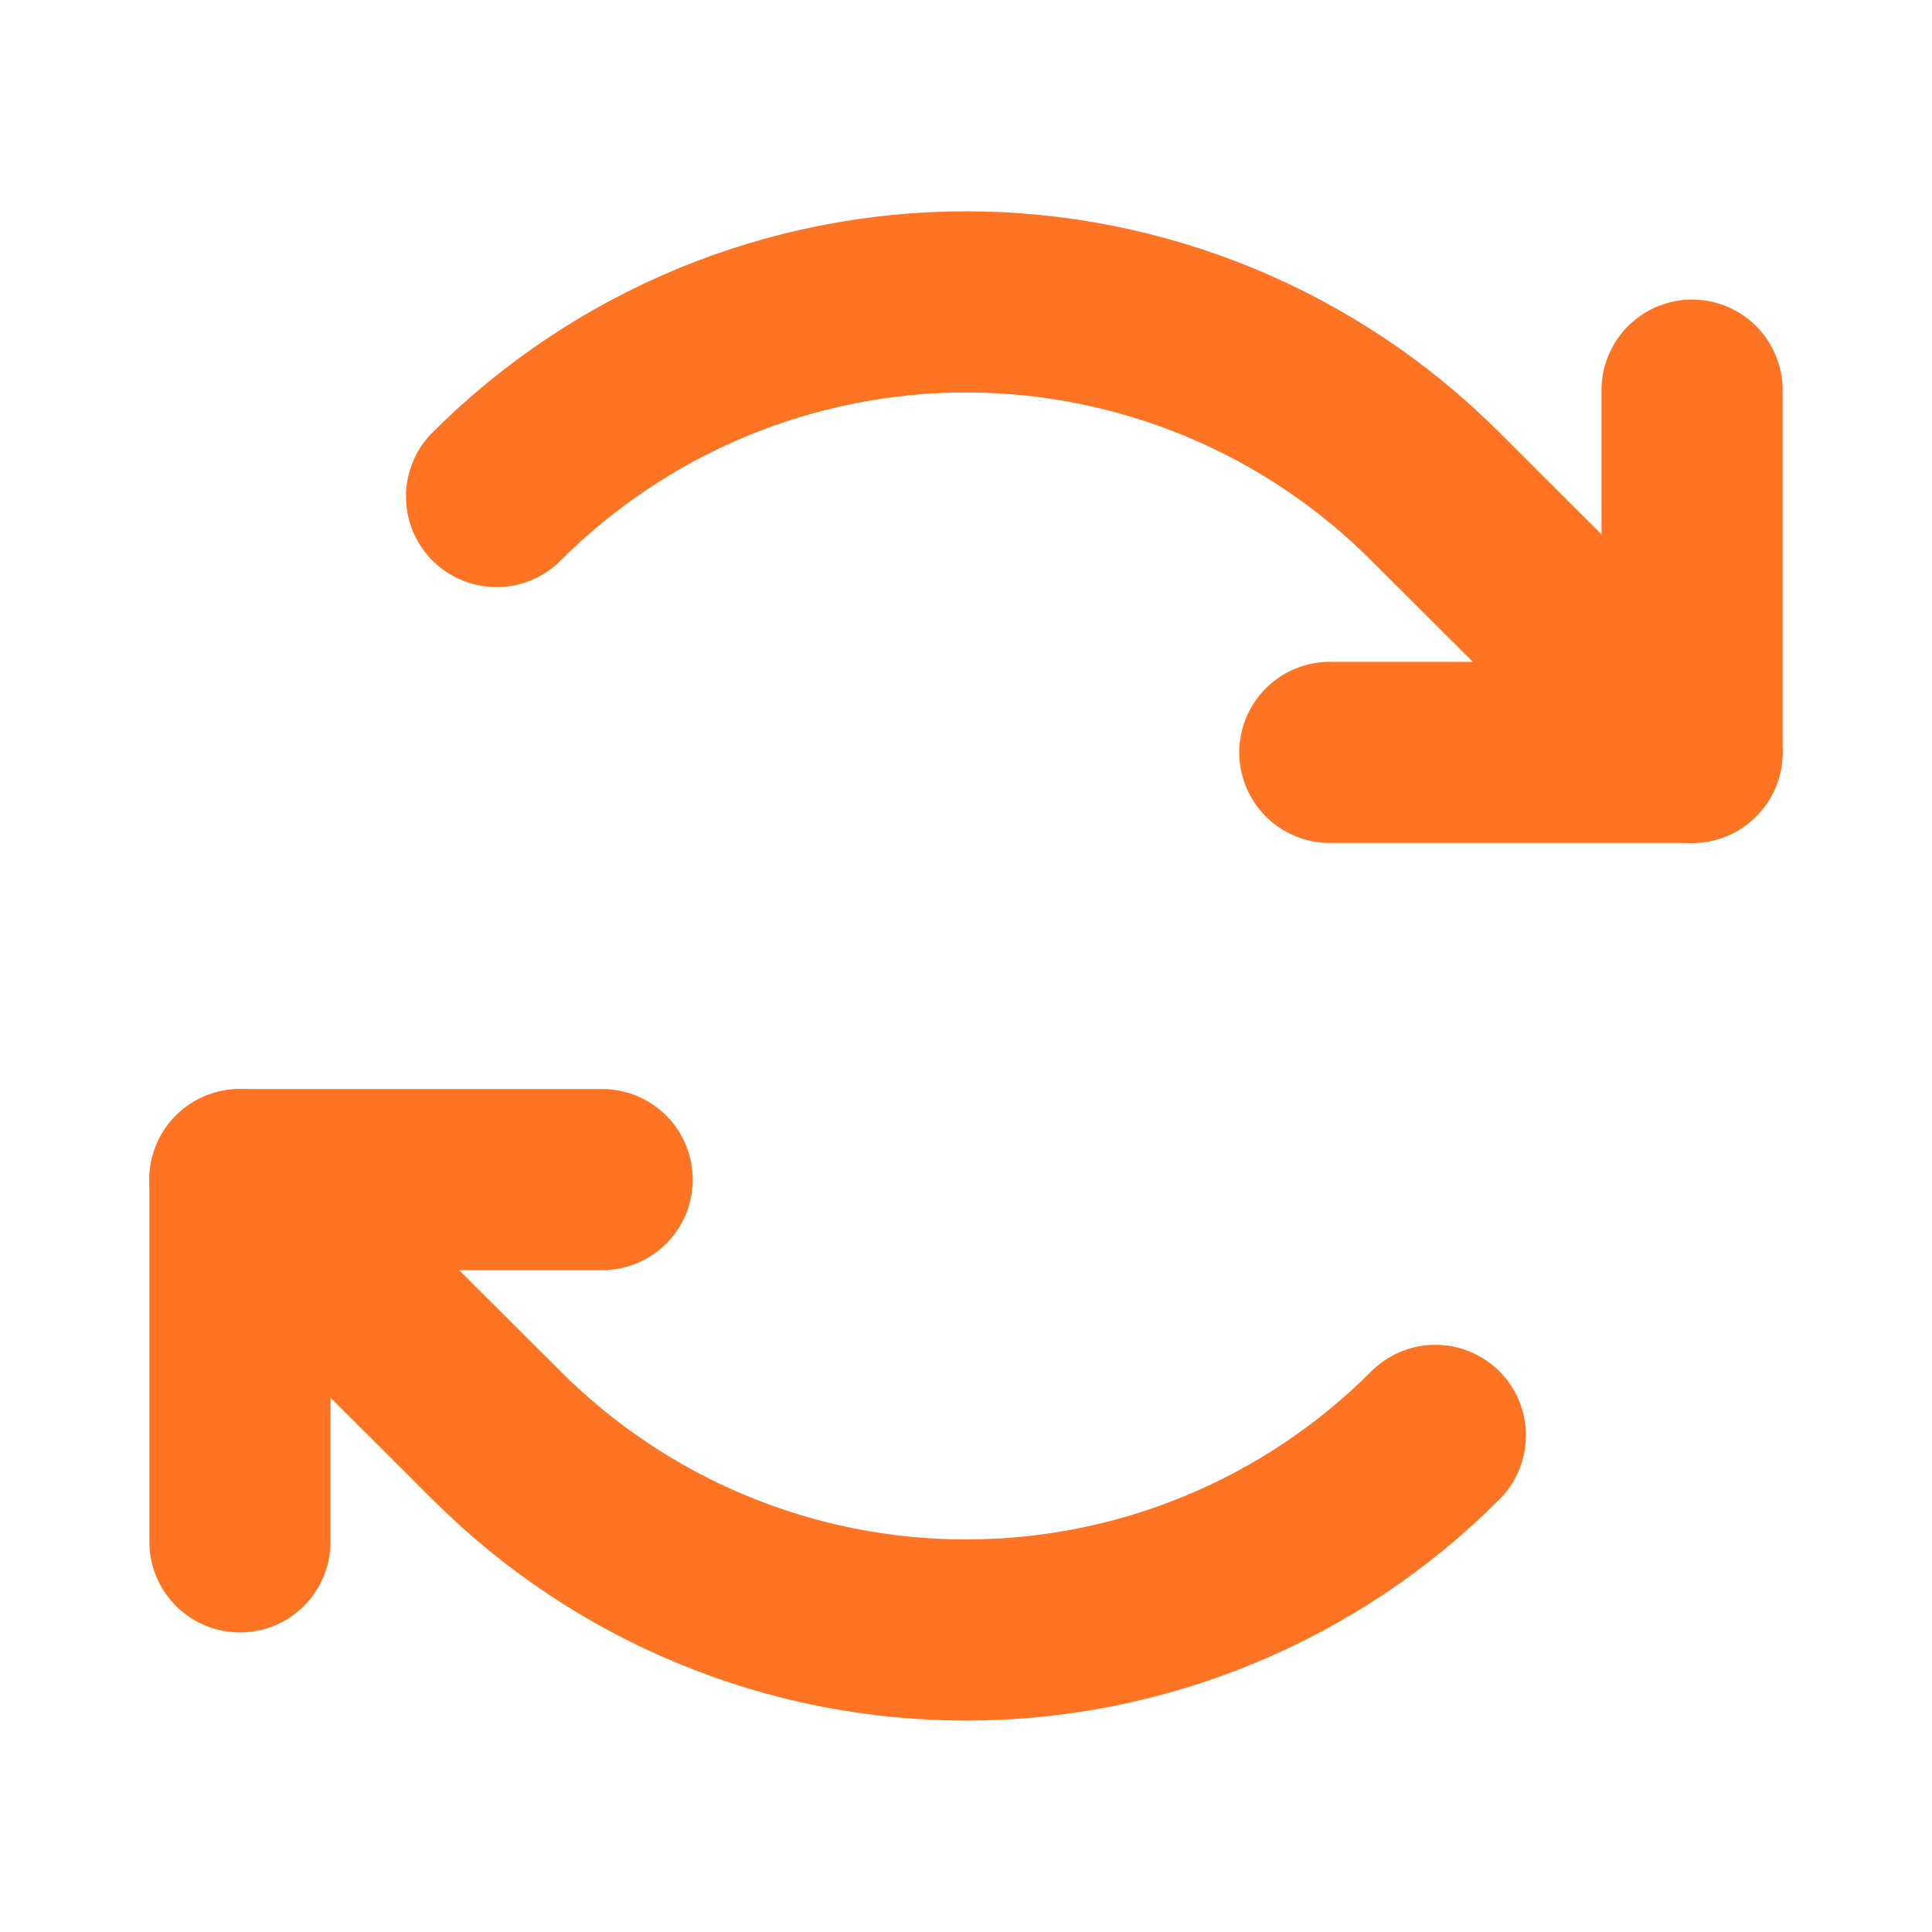
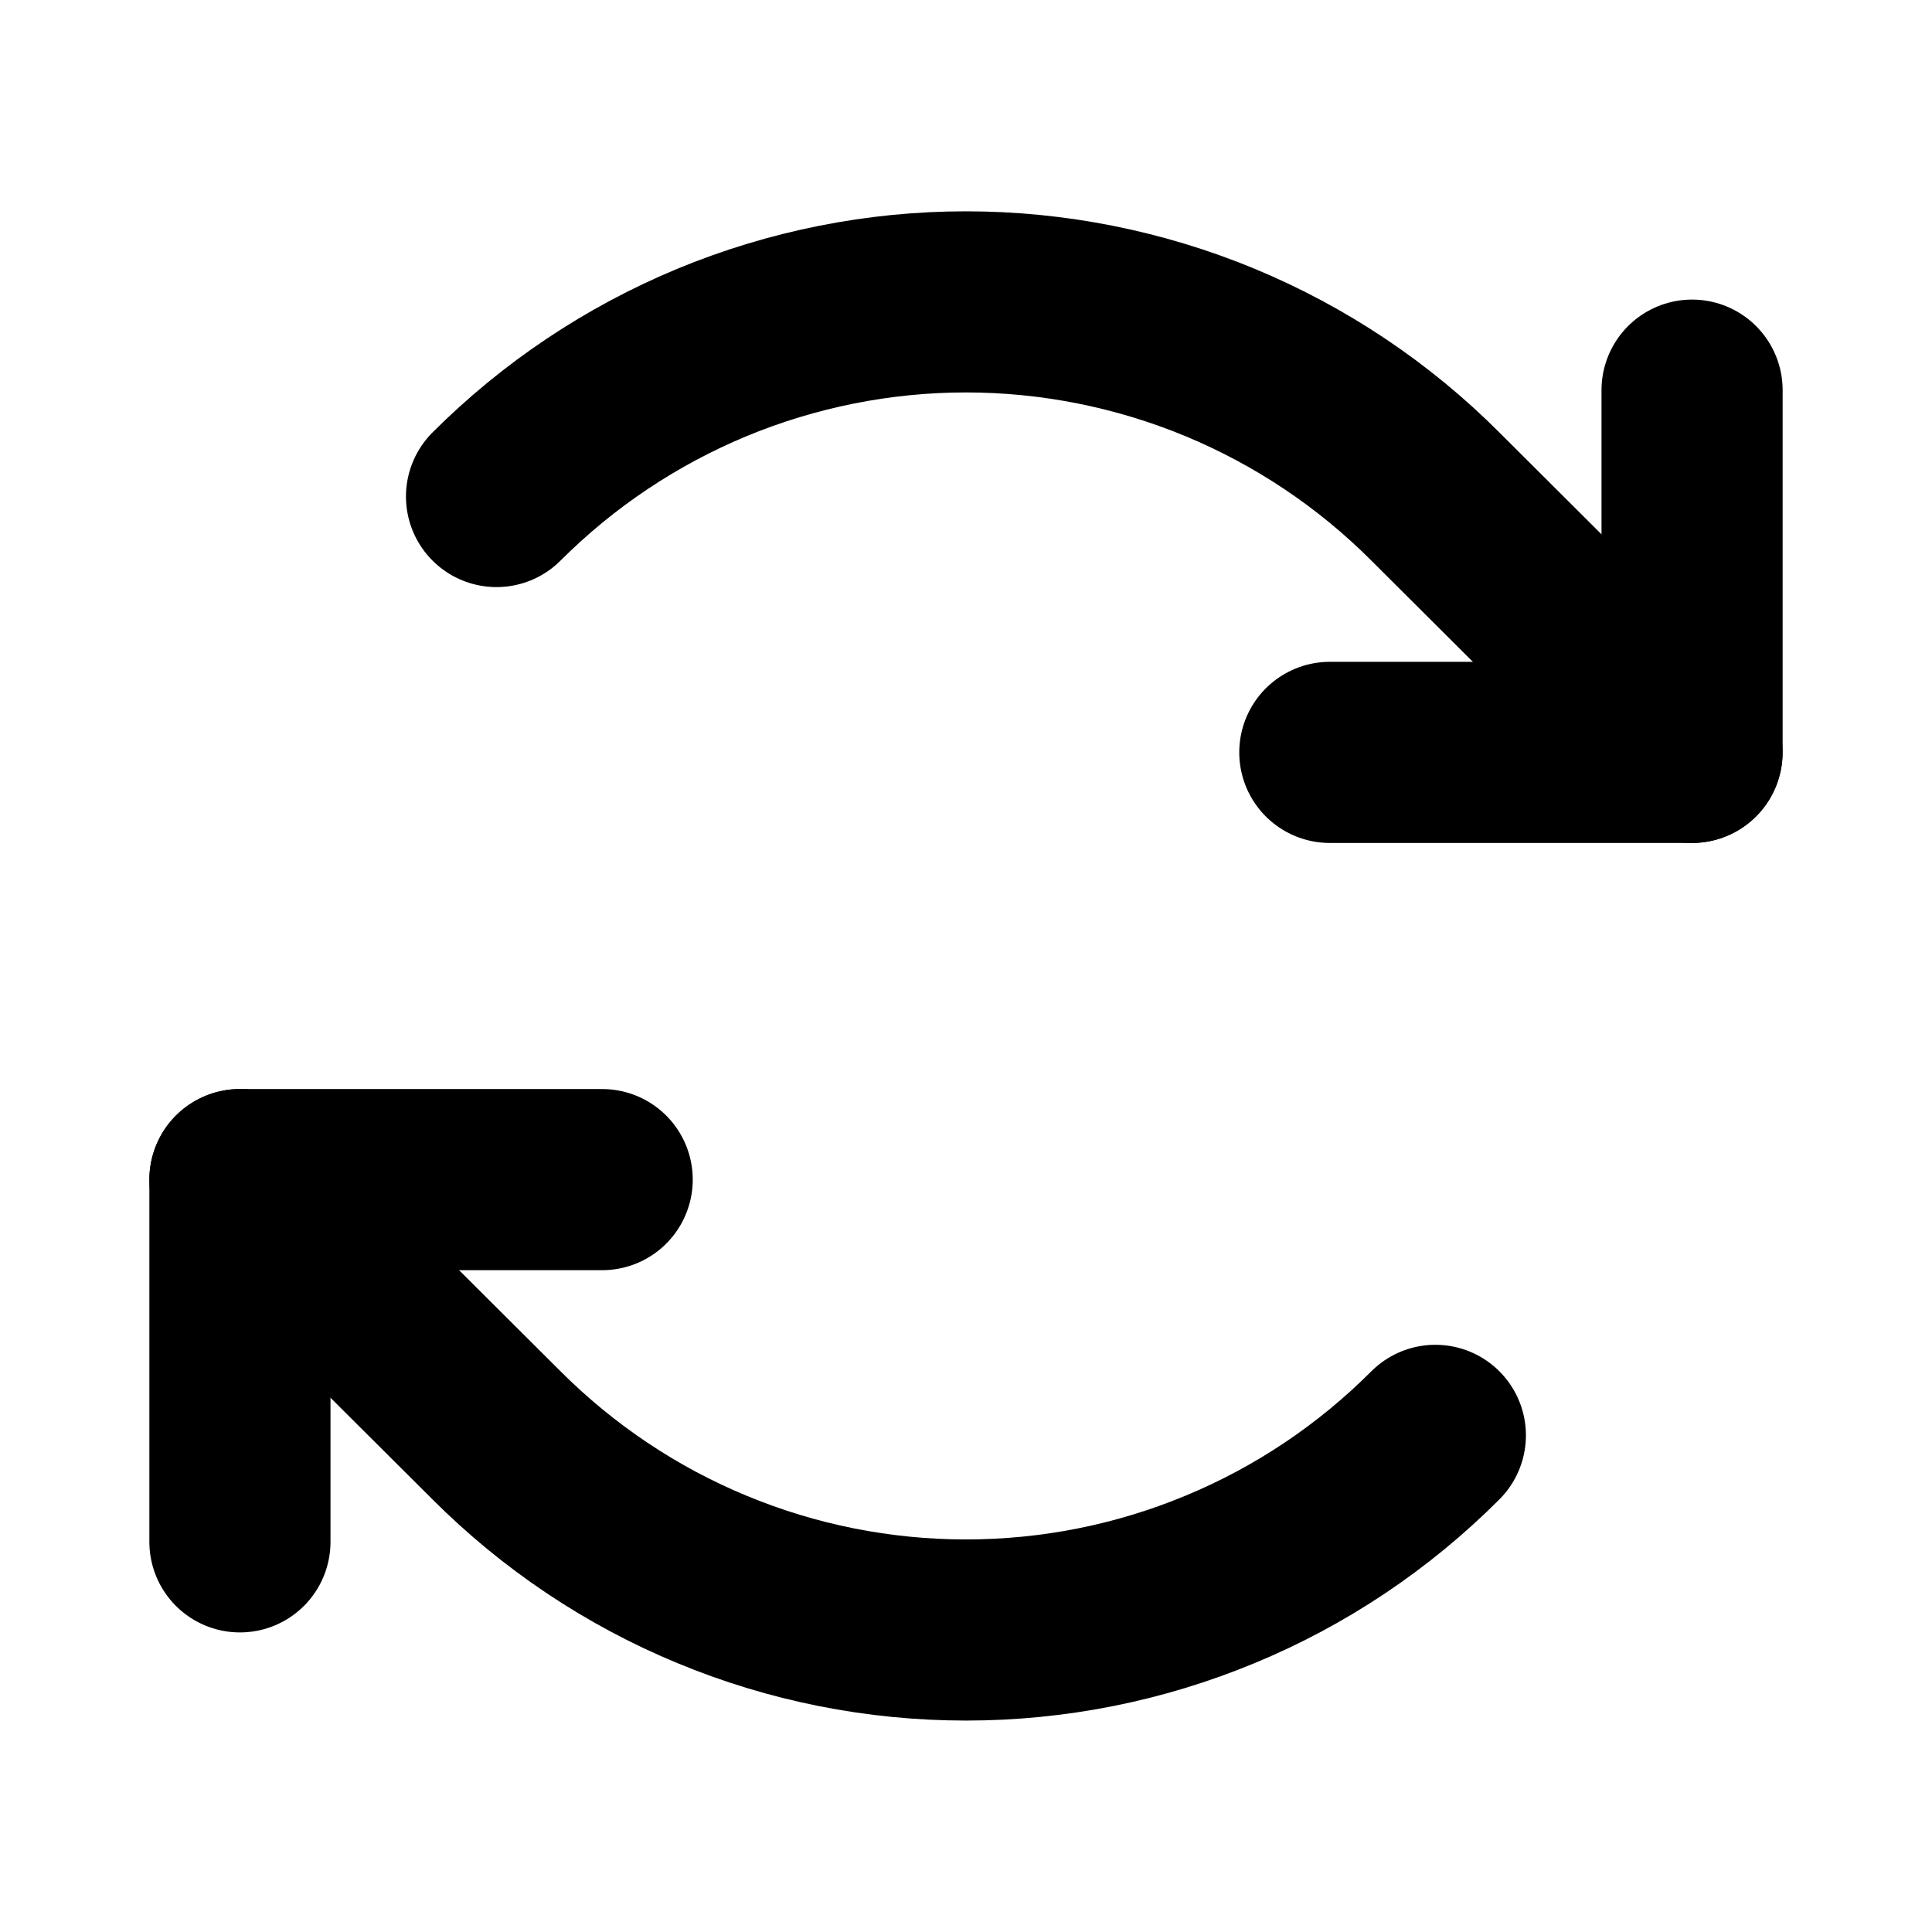
<svg xmlns="http://www.w3.org/2000/svg" width="16" height="16" viewBox="0 0 16 16" fill="none">
-   <path d="M11.013 6.231H14.013V3.231" stroke="#FF7422" stroke-width="1.5" stroke-linecap="round" stroke-linejoin="round" />
-   <path d="M4.112 4.112C4.623 3.601 5.229 3.196 5.896 2.919C6.563 2.643 7.278 2.5 8 2.5C8.722 2.5 9.437 2.643 10.104 2.919C10.771 3.196 11.377 3.601 11.887 4.112L14.012 6.231" stroke="#FF7422" stroke-width="1.5" stroke-linecap="round" stroke-linejoin="round" />
-   <path d="M4.987 9.769H1.987V12.769" stroke="#FF7422" stroke-width="1.5" stroke-linecap="round" stroke-linejoin="round" />
-   <path d="M11.887 11.887C11.377 12.398 10.771 12.804 10.104 13.08C9.437 13.357 8.722 13.499 8 13.499C7.278 13.499 6.563 13.357 5.896 13.08C5.229 12.804 4.623 12.398 4.112 11.887L1.987 9.769" stroke="#FF7422" stroke-width="1.5" stroke-linecap="round" stroke-linejoin="round" />
+   <path d="M11.013 6.231H14.013V3.231" stroke="currentColor" stroke-width="1.5" stroke-linecap="round" stroke-linejoin="round" />
+   <path d="M4.112 4.112C4.623 3.601 5.229 3.196 5.896 2.919C6.563 2.643 7.278 2.5 8 2.5C8.722 2.5 9.437 2.643 10.104 2.919C10.771 3.196 11.377 3.601 11.887 4.112L14.012 6.231" stroke="currentColor" stroke-width="1.5" stroke-linecap="round" stroke-linejoin="round" />
+   <path d="M4.987 9.769H1.987V12.769" stroke="currentColor" stroke-width="1.5" stroke-linecap="round" stroke-linejoin="round" />
+   <path d="M11.887 11.887C11.377 12.398 10.771 12.804 10.104 13.08C9.437 13.357 8.722 13.499 8 13.499C7.278 13.499 6.563 13.357 5.896 13.08C5.229 12.804 4.623 12.398 4.112 11.887L1.987 9.769" stroke="currentColor" stroke-width="1.5" stroke-linecap="round" stroke-linejoin="round" />
</svg>
